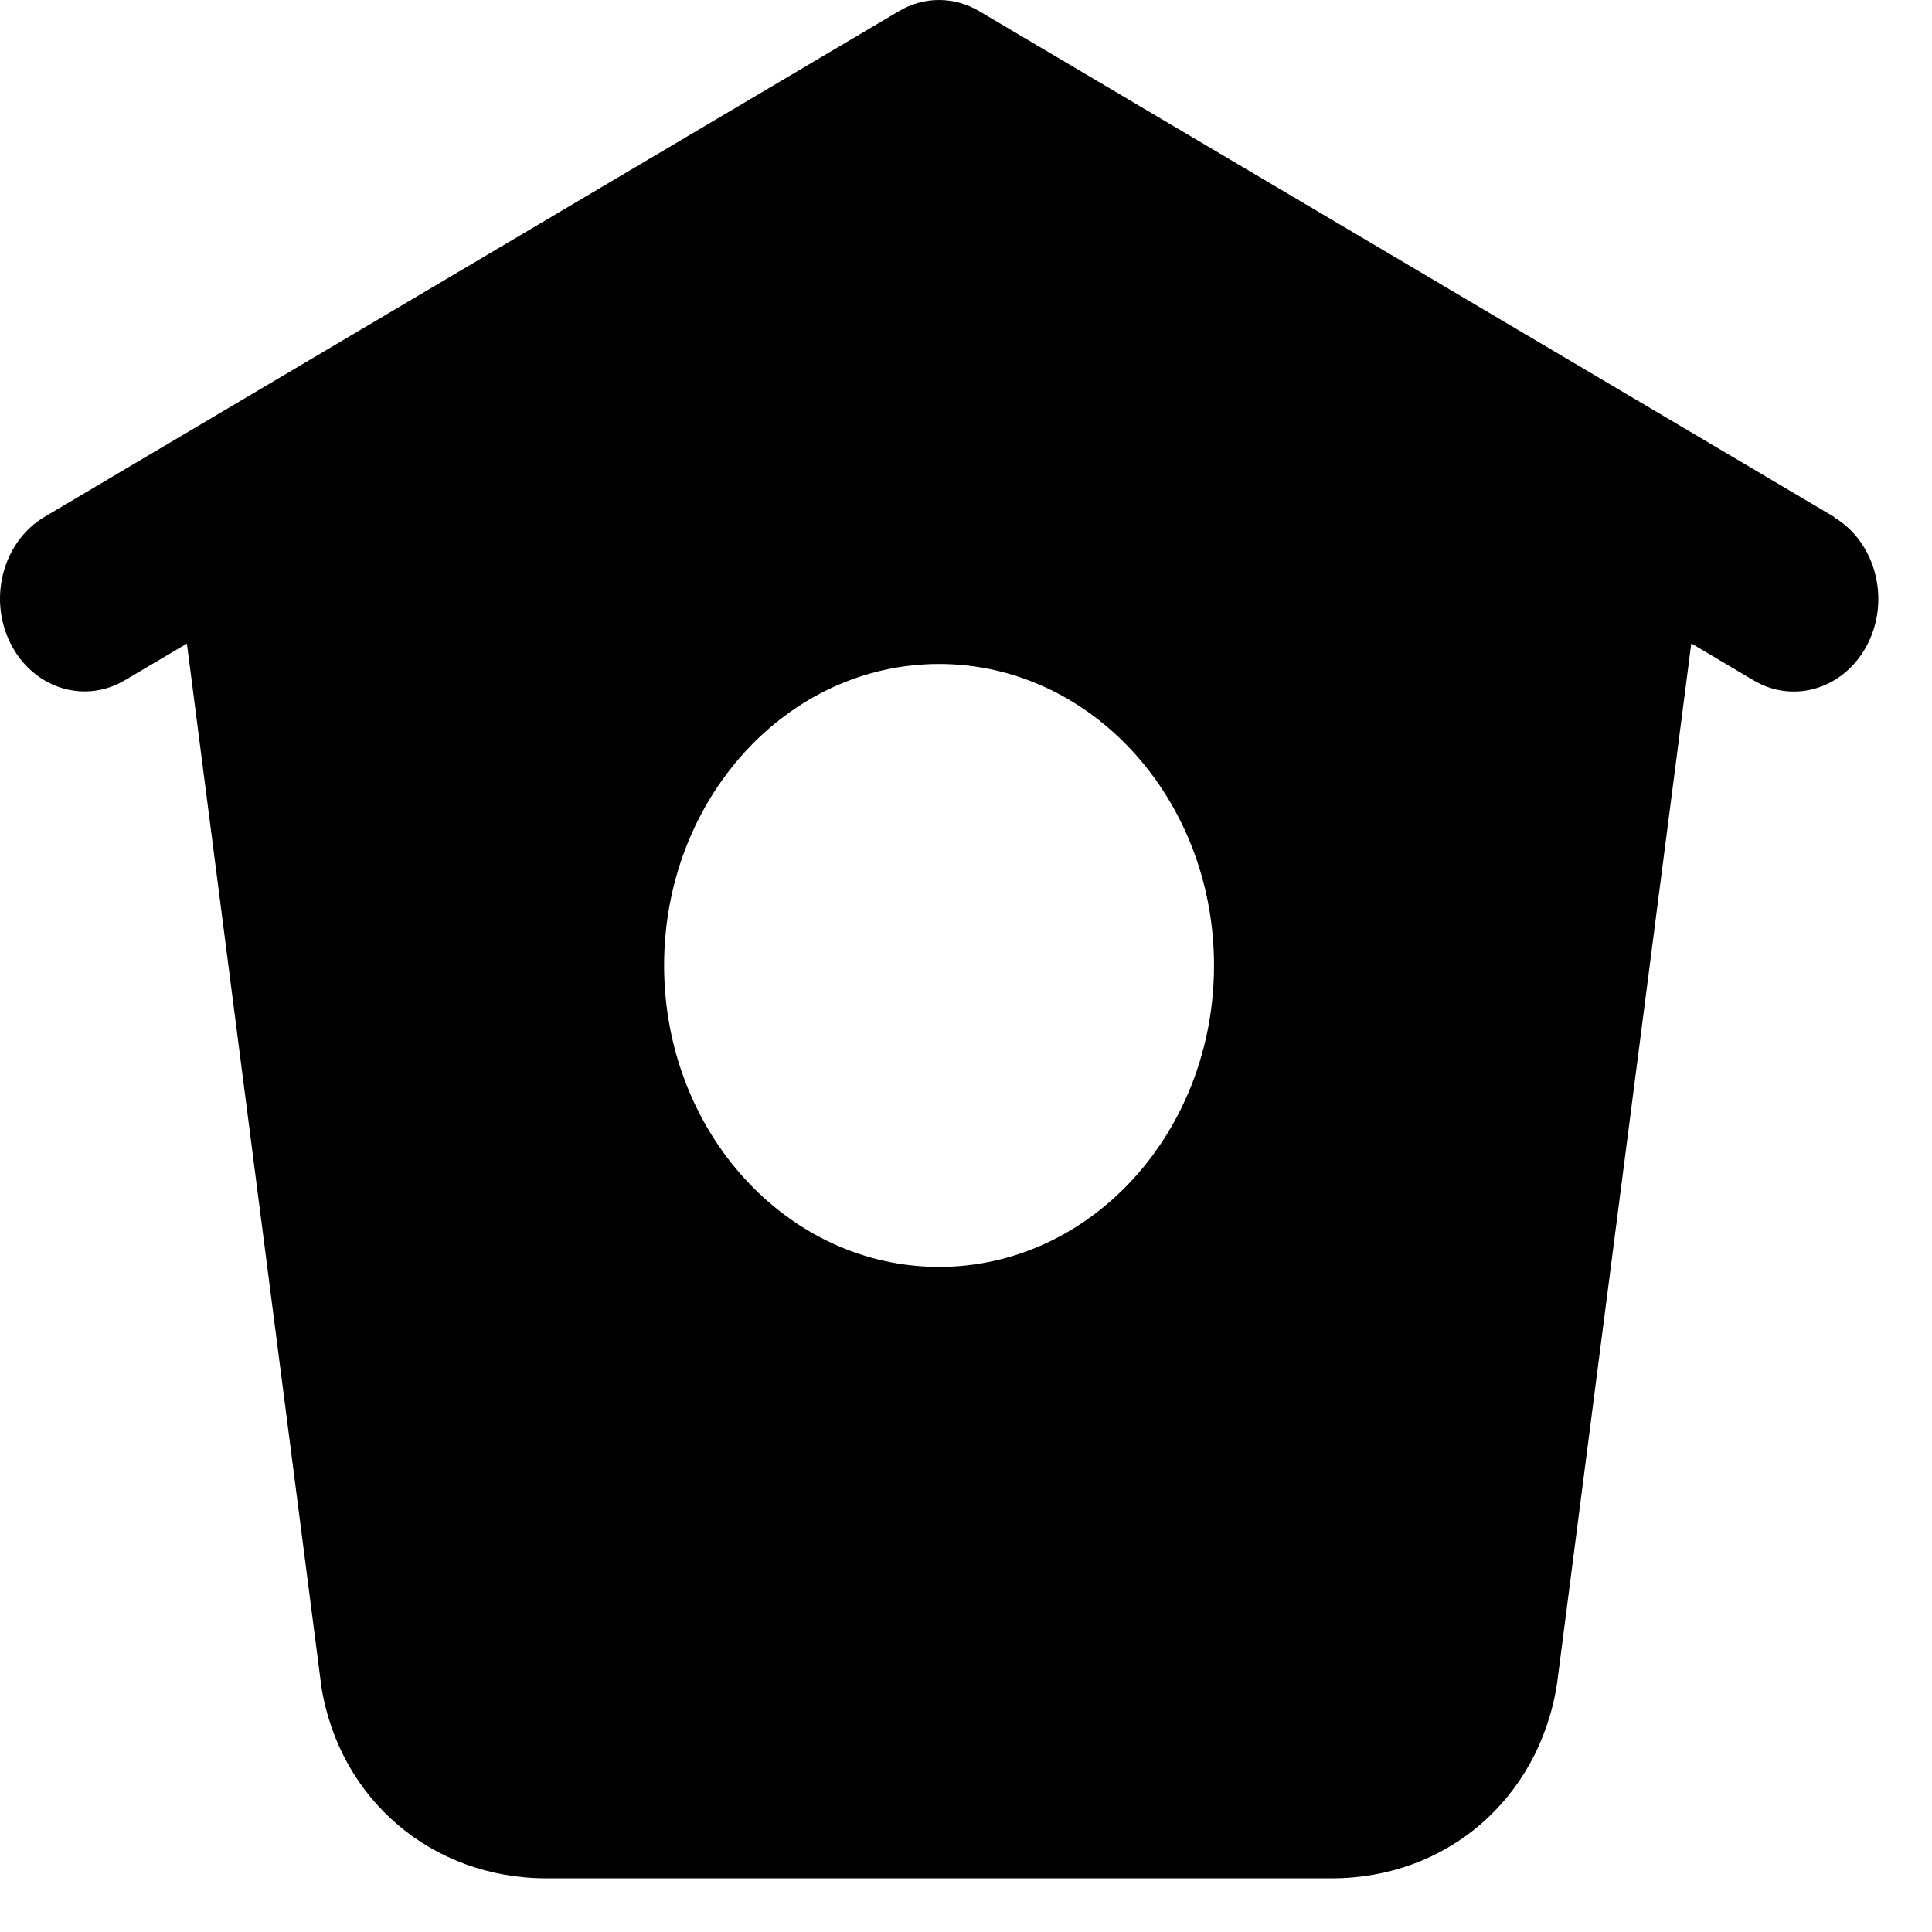
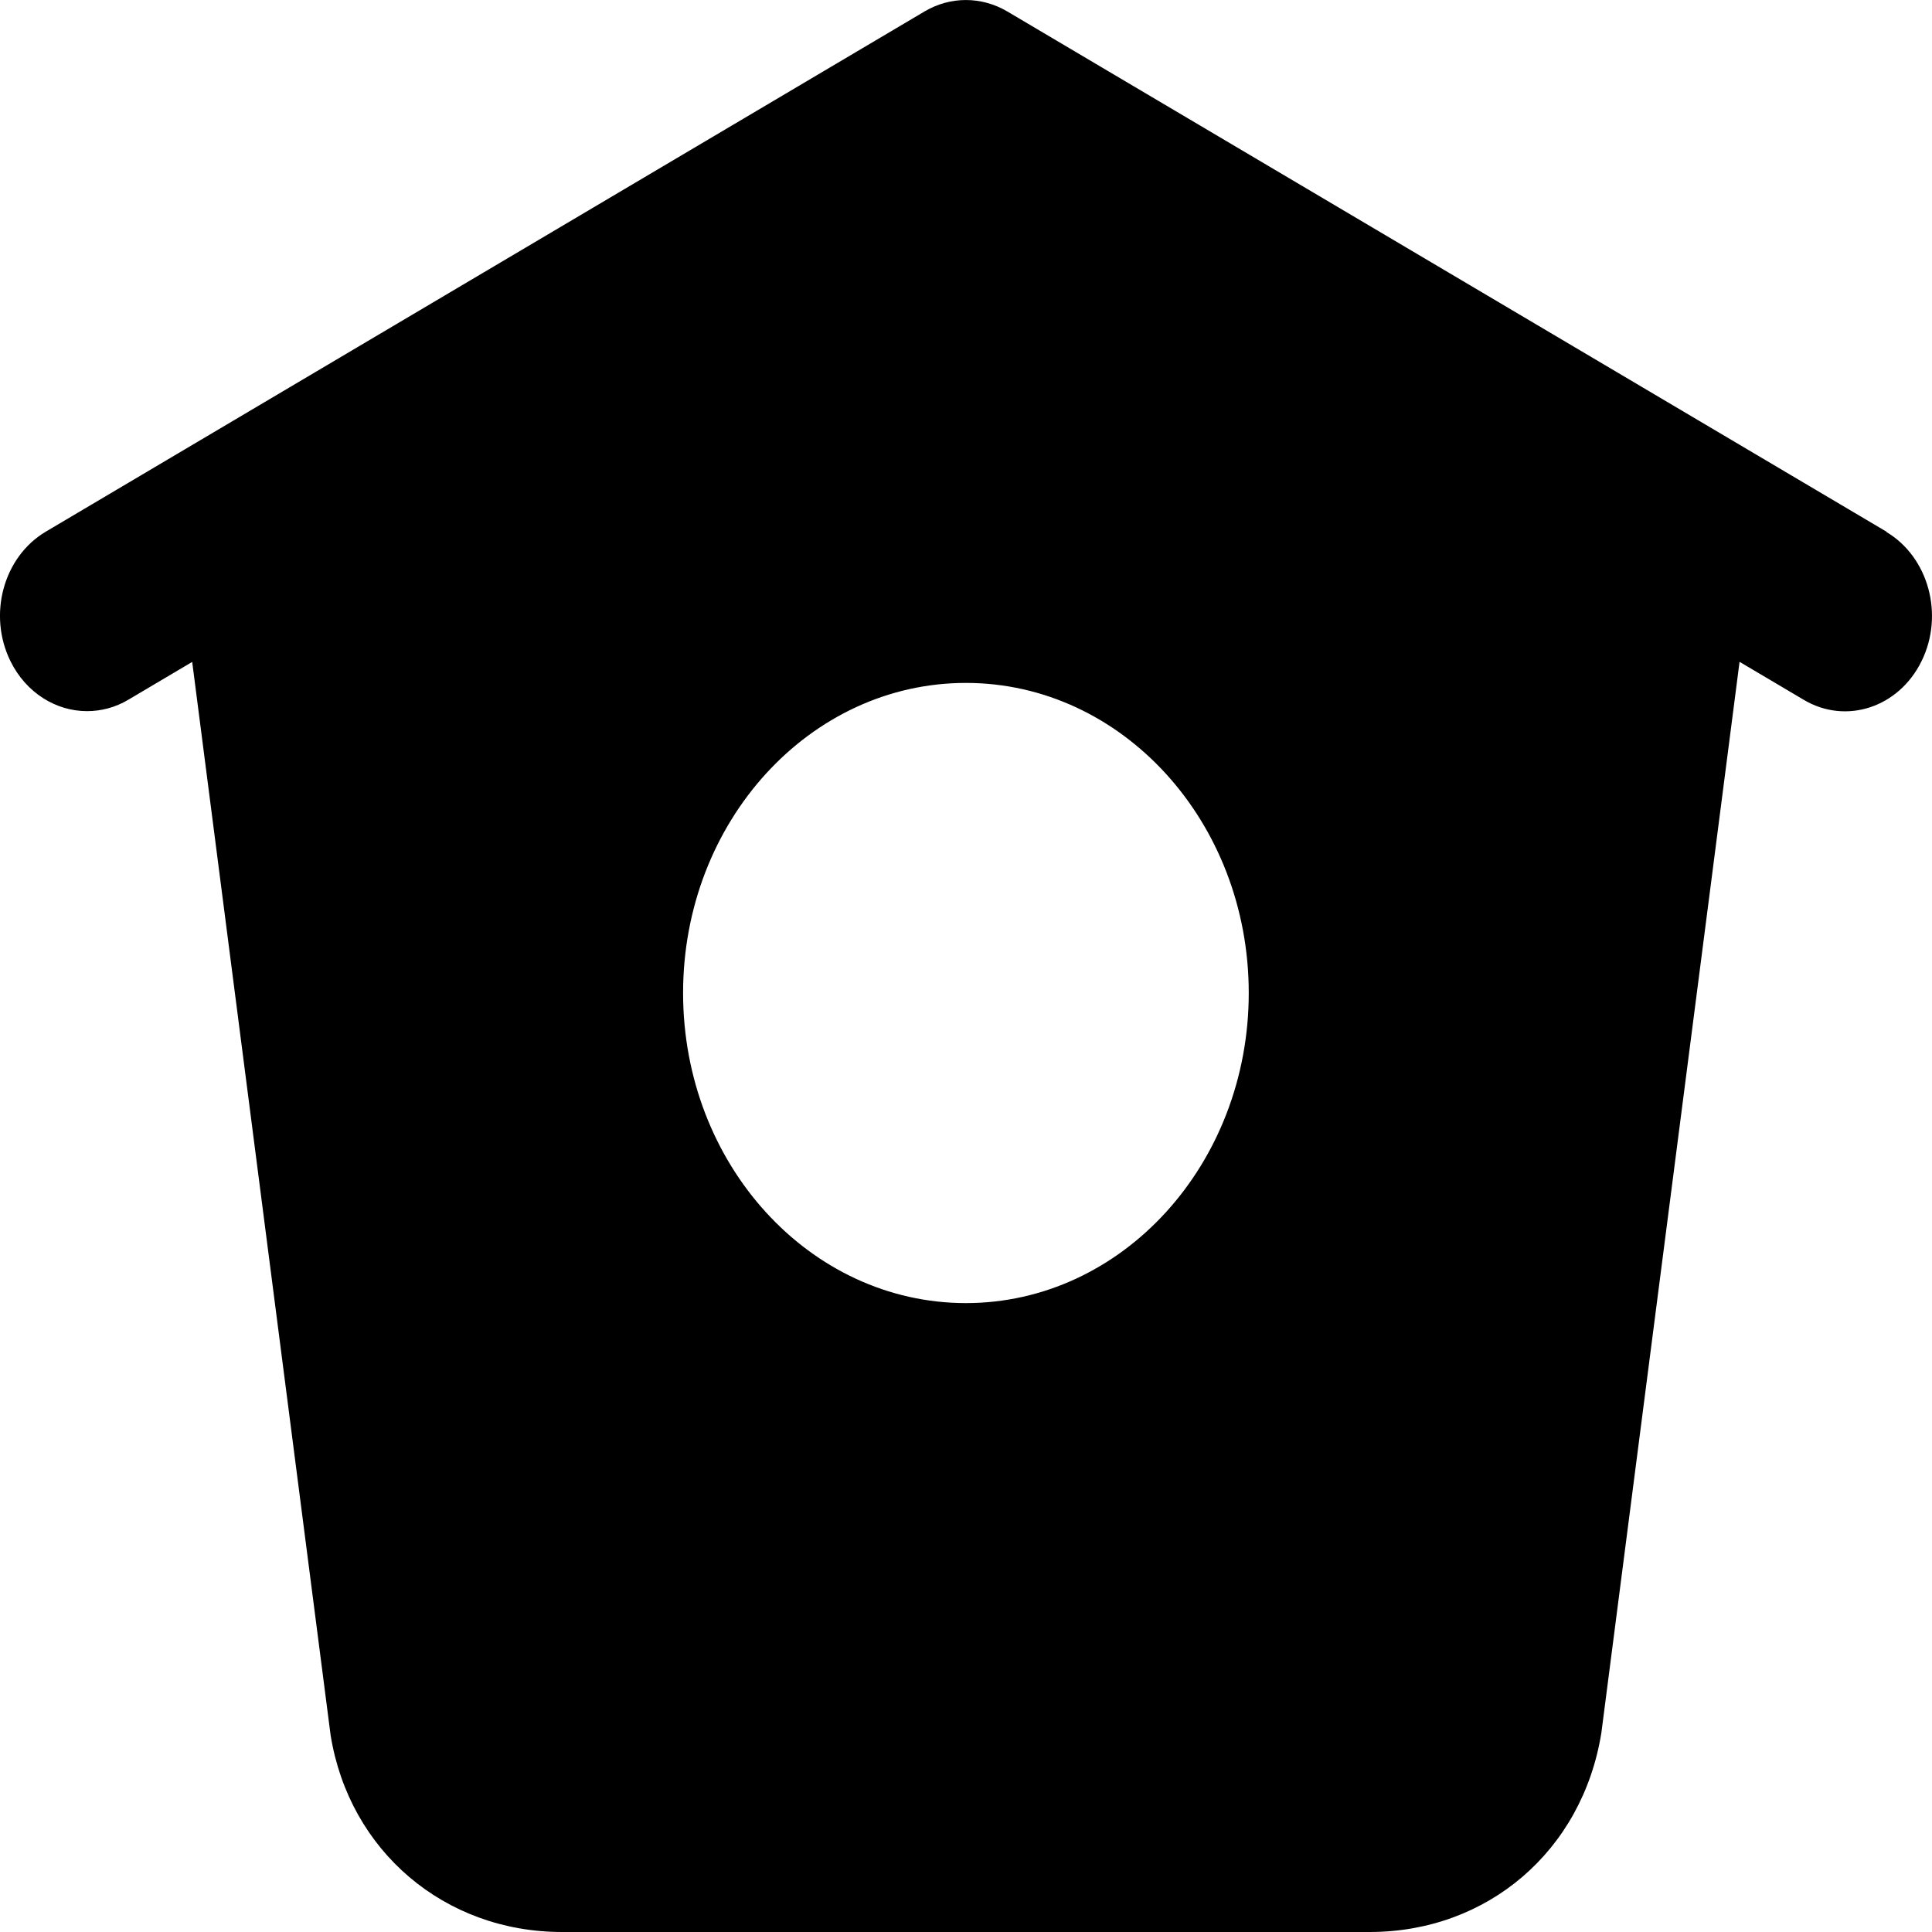
- <svg xmlns="http://www.w3.org/2000/svg" width="27" height="27" viewBox="0 0 27 27" fill="none">
-   <path d="M25.633 7.224L13.685 0.156C13.334 -0.052 12.912 -0.052 12.562 0.156L0.621 7.224C0.046 7.566 -0.168 8.352 0.142 8.982C0.355 9.416 0.763 9.663 1.182 9.663C1.372 9.663 1.565 9.613 1.744 9.507L2.612 8.994L4.492 23.577C4.747 25.151 6.04 26.25 7.637 26.25H18.611C20.207 26.25 21.5 25.151 21.758 23.543L23.636 8.992L24.507 9.508C25.08 9.849 25.798 9.615 26.108 8.985C26.419 8.355 26.202 7.568 25.63 7.228L25.633 7.224ZM13.124 17.705C11.001 17.705 9.281 15.819 9.281 13.492C9.281 11.165 11.001 9.279 13.124 9.279C15.246 9.279 16.966 11.165 16.966 13.492C16.966 15.819 15.246 17.705 13.124 17.705Z" fill="black" />
+ <svg xmlns="http://www.w3.org/2000/svg" width="23" height="23" viewBox="0 0 23 23" fill="none">
+   <path d="M22.459 6.33L11.991 0.136C11.683 -0.045 11.313 -0.045 11.007 0.136L0.544 6.33C0.04 6.63 -0.147 7.318 0.124 7.87C0.311 8.25 0.668 8.466 1.036 8.466C1.202 8.466 1.372 8.423 1.528 8.33L2.288 7.88L3.936 20.658C4.159 22.037 5.293 23 6.691 23H16.306C17.705 23 18.838 22.037 19.064 20.628L20.709 7.879L21.473 8.331C21.975 8.63 22.604 8.424 22.875 7.872C23.148 7.32 22.958 6.631 22.457 6.333L22.459 6.33ZM11.499 15.513C9.639 15.513 8.132 13.86 8.132 11.821C8.132 9.783 9.639 8.13 11.499 8.13C13.358 8.13 14.866 9.783 14.866 11.821C14.866 13.86 13.358 15.513 11.499 15.513Z" fill="black" />
</svg>
